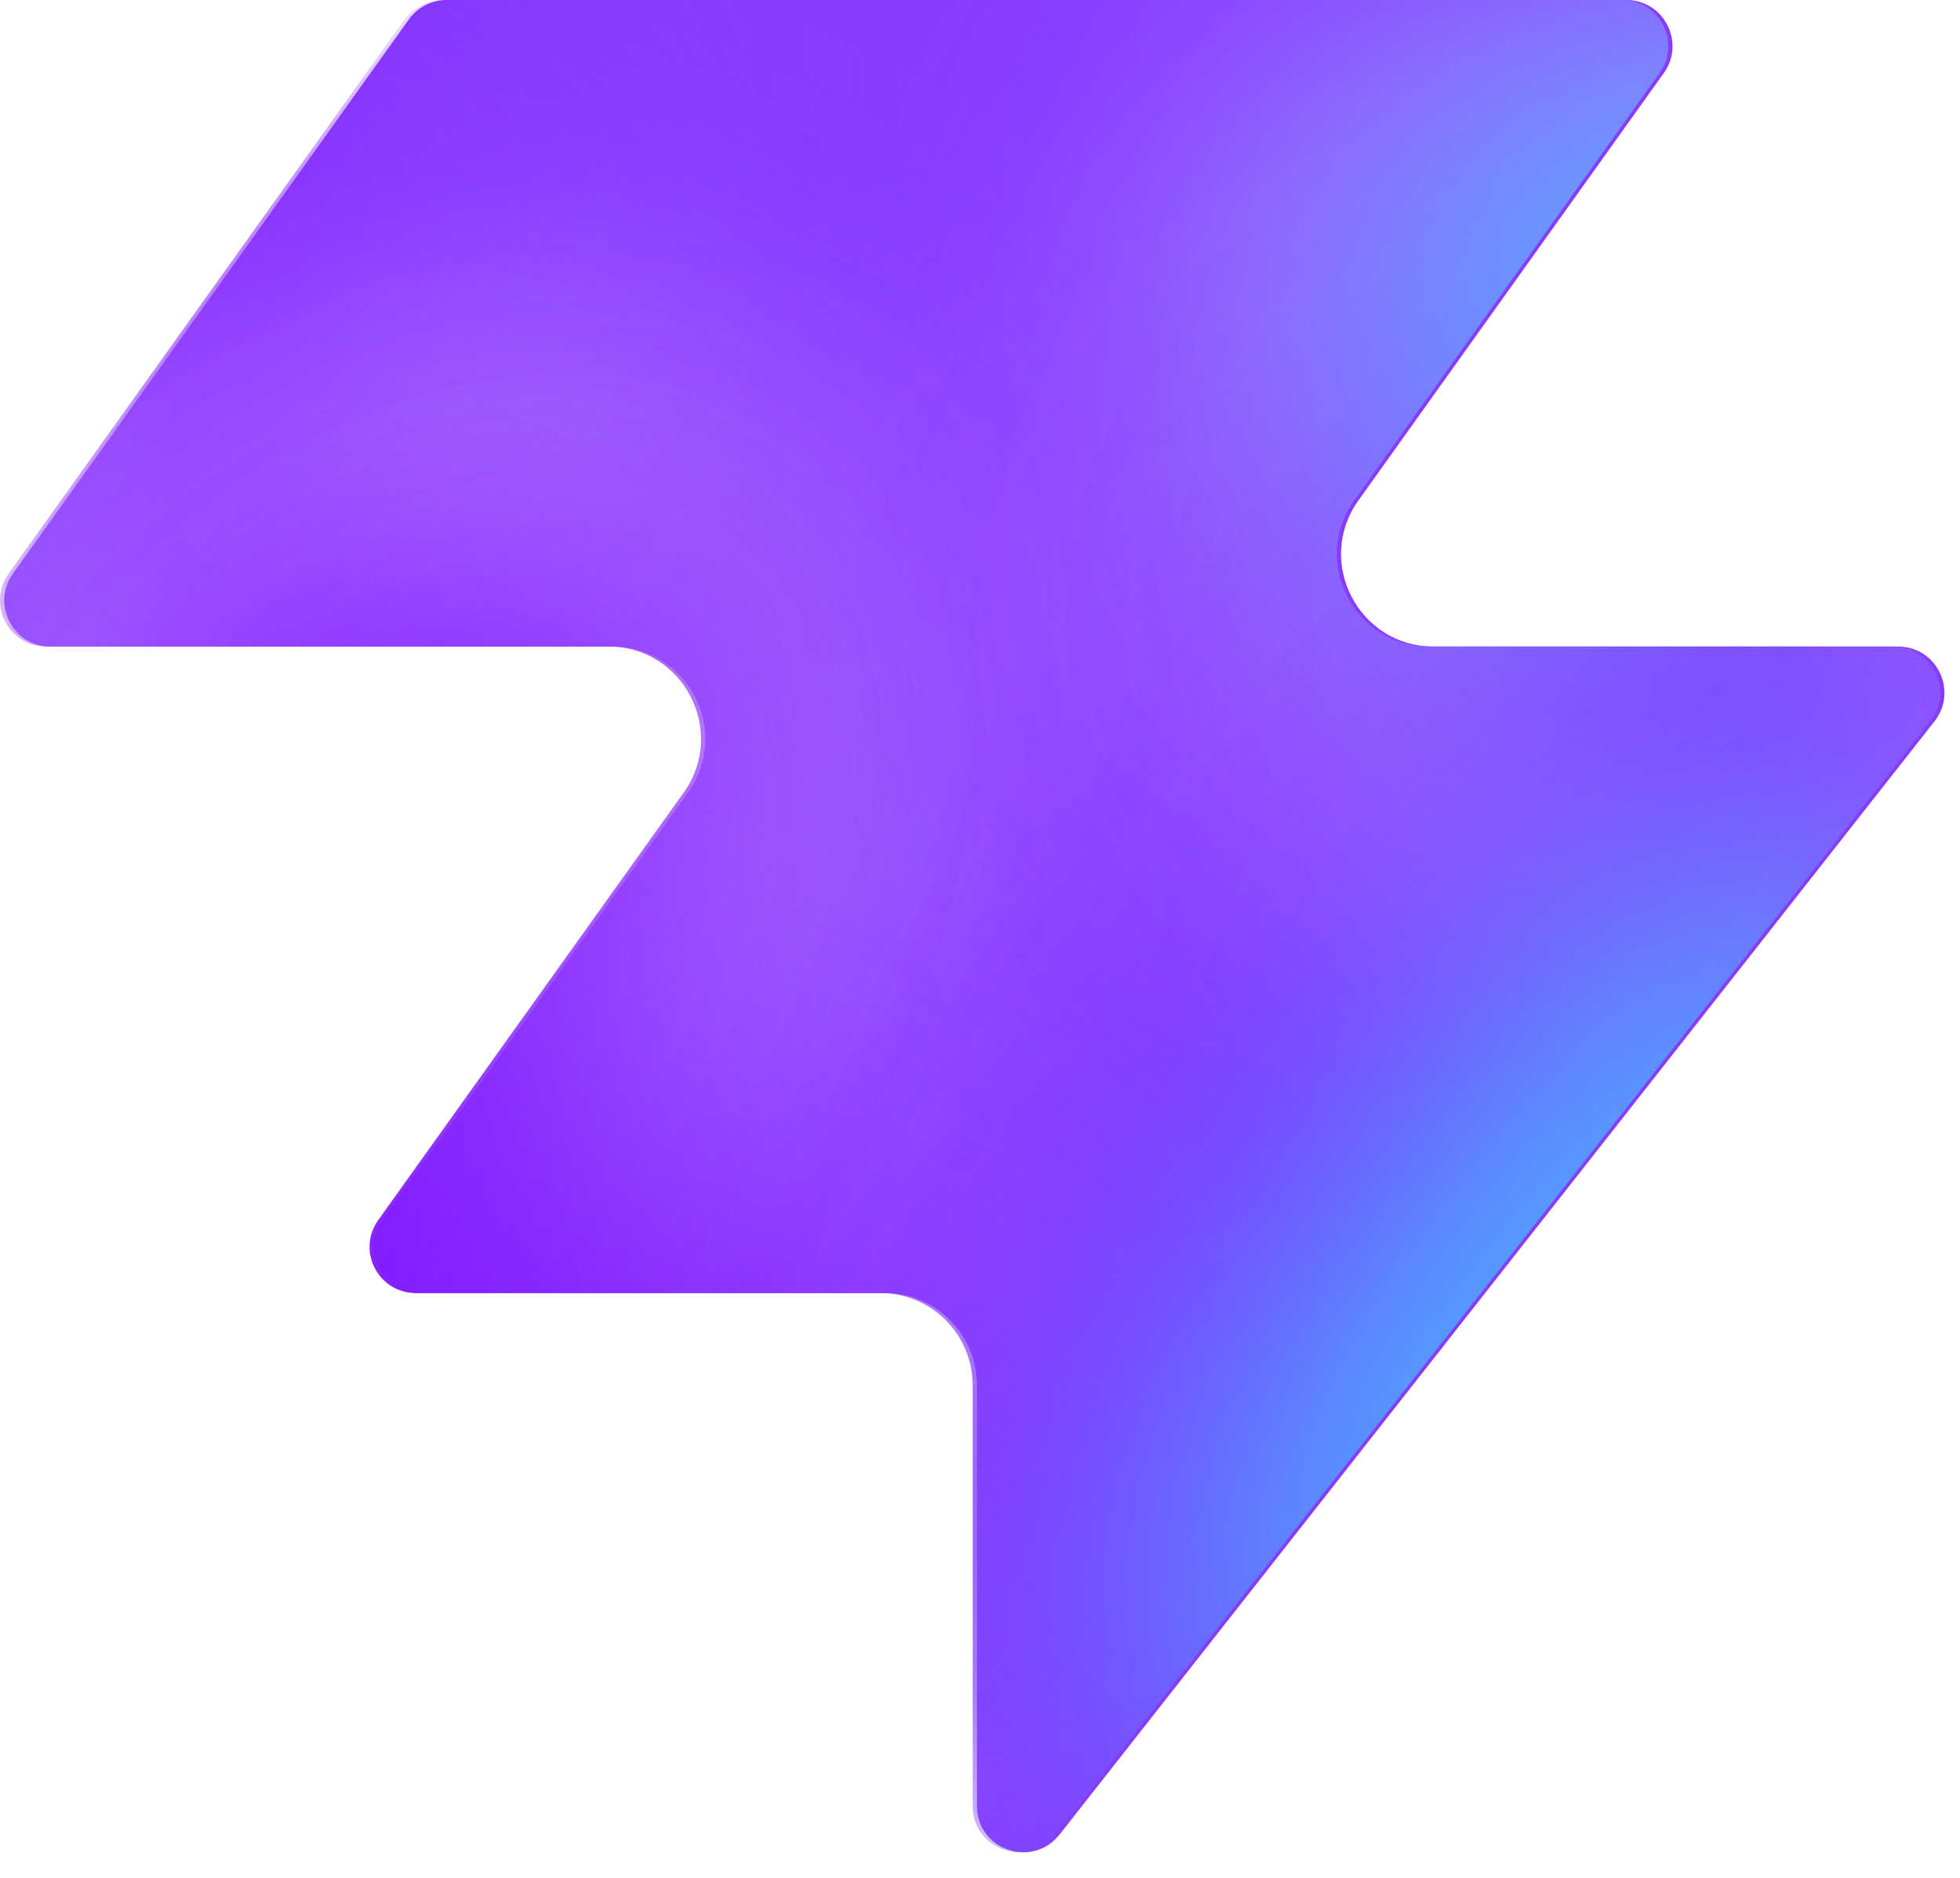
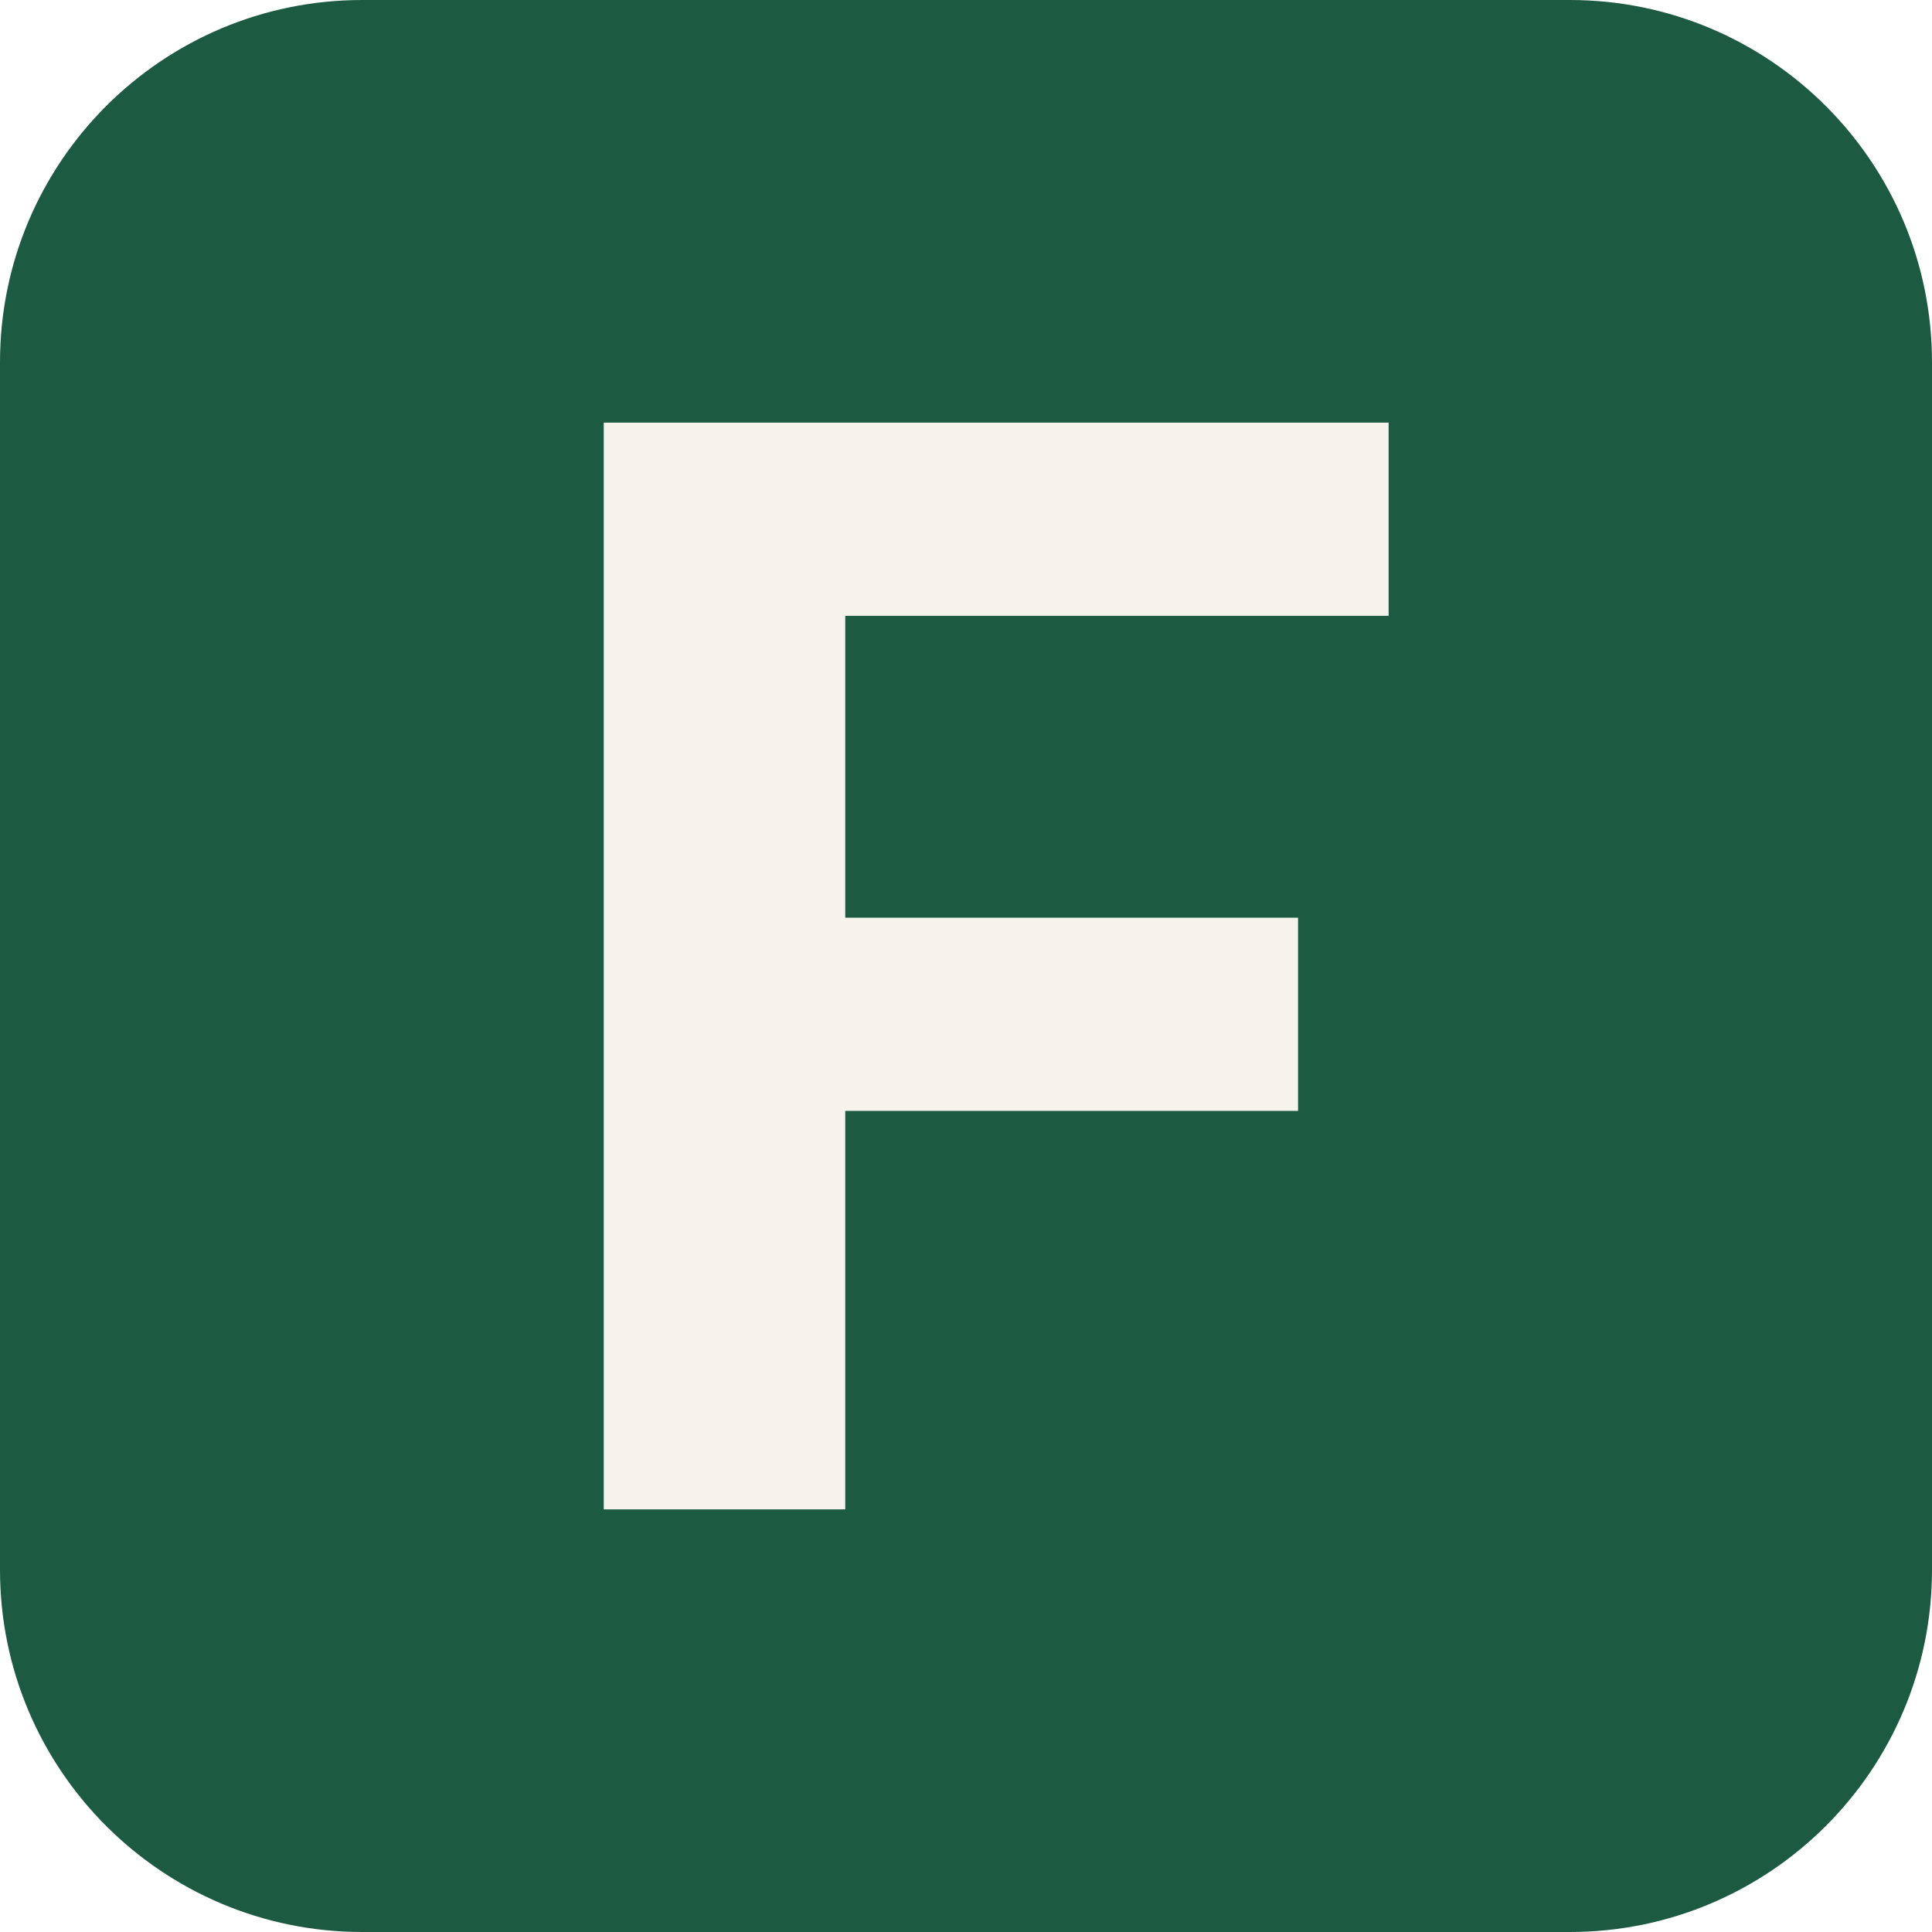
- <svg xmlns="http://www.w3.org/2000/svg" width="48" height="46" fill="none" viewBox="0 0 48 46">
-   <path fill="#863bff" d="M25.946 44.938c-.664.845-2.021.375-2.021-.698V33.937a2.26 2.26 0 0 0-2.262-2.262H10.287c-.92 0-1.456-1.04-.92-1.788l7.48-10.471c1.07-1.497 0-3.578-1.842-3.578H1.237c-.92 0-1.456-1.04-.92-1.788L10.013.474c.214-.297.556-.474.92-.474h28.894c.92 0 1.456 1.04.92 1.788l-7.48 10.471c-1.07 1.498 0 3.579 1.842 3.579h11.377c.943 0 1.473 1.088.89 1.83L25.947 44.94z" style="fill:#863bff;fill:color(display-p3 .525 .23 1);fill-opacity:1" />
-   <mask id="a" width="48" height="46" x="0" y="0" maskUnits="userSpaceOnUse" style="mask-type:alpha">
-     <path fill="#000" d="M25.842 44.938c-.664.844-2.021.375-2.021-.698V33.937a2.26 2.26 0 0 0-2.262-2.262H10.183c-.92 0-1.456-1.04-.92-1.788l7.48-10.471c1.07-1.498 0-3.579-1.842-3.579H1.133c-.92 0-1.456-1.04-.92-1.787L9.91.473c.214-.297.556-.474.92-.474h28.894c.92 0 1.456 1.04.92 1.788l-7.48 10.471c-1.07 1.498 0 3.578 1.842 3.578h11.377c.943 0 1.473 1.088.89 1.832L25.843 44.94z" style="fill:#000;fill-opacity:1" />
-   </mask>
-   <g mask="url(#a)">
-     <g filter="url(#b)">
-       <ellipse cx="5.508" cy="14.704" fill="#ede6ff" rx="5.508" ry="14.704" style="fill:#ede6ff;fill:color(display-p3 .927 .903 1);fill-opacity:1" transform="matrix(.00324 1 1 -.00324 -4.47 31.516)" />
-     </g>
-     <g filter="url(#c)">
-       <ellipse cx="10.399" cy="29.851" fill="#ede6ff" rx="10.399" ry="29.851" style="fill:#ede6ff;fill:color(display-p3 .927 .903 1);fill-opacity:1" transform="matrix(.00324 1 1 -.00324 -39.328 7.883)" />
-     </g>
-     <g filter="url(#d)">
-       <ellipse cx="5.508" cy="30.487" fill="#7e14ff" rx="5.508" ry="30.487" style="fill:#7e14ff;fill:color(display-p3 .492 .077 1);fill-opacity:1" transform="rotate(89.814 -25.913 -14.639)scale(1 -1)" />
-     </g>
-     <g filter="url(#e)">
-       <ellipse cx="5.508" cy="30.599" fill="#7e14ff" rx="5.508" ry="30.599" style="fill:#7e14ff;fill:color(display-p3 .492 .077 1);fill-opacity:1" transform="rotate(89.814 -32.644 -3.334)scale(1 -1)" />
-     </g>
-     <g filter="url(#f)">
-       <ellipse cx="5.508" cy="30.599" fill="#7e14ff" rx="5.508" ry="30.599" style="fill:#7e14ff;fill:color(display-p3 .492 .077 1);fill-opacity:1" transform="matrix(.00324 1 1 -.00324 -34.34 30.47)" />
-     </g>
-     <g filter="url(#g)">
-       <ellipse cx="14.072" cy="22.078" fill="#ede6ff" rx="14.072" ry="22.078" style="fill:#ede6ff;fill:color(display-p3 .927 .903 1);fill-opacity:1" transform="rotate(93.35 24.506 48.493)scale(-1 1)" />
-     </g>
-     <g filter="url(#h)">
-       <ellipse cx="3.47" cy="21.501" fill="#7e14ff" rx="3.47" ry="21.501" style="fill:#7e14ff;fill:color(display-p3 .492 .077 1);fill-opacity:1" transform="rotate(89.009 28.708 47.59)scale(-1 1)" />
-     </g>
-     <g filter="url(#i)">
-       <ellipse cx="3.47" cy="21.501" fill="#7e14ff" rx="3.47" ry="21.501" style="fill:#7e14ff;fill:color(display-p3 .492 .077 1);fill-opacity:1" transform="rotate(89.009 28.708 47.59)scale(-1 1)" />
-     </g>
-     <g filter="url(#j)">
-       <ellipse cx=".387" cy="8.972" fill="#7e14ff" rx="4.407" ry="29.108" style="fill:#7e14ff;fill:color(display-p3 .492 .077 1);fill-opacity:1" transform="rotate(39.51 .387 8.972)" />
-     </g>
-     <g filter="url(#k)">
-       <ellipse cx="47.523" cy="-6.092" fill="#7e14ff" rx="4.407" ry="29.108" style="fill:#7e14ff;fill:color(display-p3 .492 .077 1);fill-opacity:1" transform="rotate(37.892 47.523 -6.092)" />
-     </g>
-     <g filter="url(#l)">
-       <ellipse cx="41.412" cy="6.333" fill="#47bfff" rx="5.971" ry="9.665" style="fill:#47bfff;fill:color(display-p3 .28 .748 1);fill-opacity:1" transform="rotate(37.892 41.412 6.333)" />
-     </g>
-     <g filter="url(#m)">
-       <ellipse cx="-1.879" cy="38.332" fill="#7e14ff" rx="4.407" ry="29.108" style="fill:#7e14ff;fill:color(display-p3 .492 .077 1);fill-opacity:1" transform="rotate(37.892 -1.88 38.332)" />
-     </g>
-     <g filter="url(#n)">
-       <ellipse cx="-1.879" cy="38.332" fill="#7e14ff" rx="4.407" ry="29.108" style="fill:#7e14ff;fill:color(display-p3 .492 .077 1);fill-opacity:1" transform="rotate(37.892 -1.88 38.332)" />
-     </g>
-     <g filter="url(#o)">
-       <ellipse cx="35.651" cy="29.907" fill="#7e14ff" rx="4.407" ry="29.108" style="fill:#7e14ff;fill:color(display-p3 .492 .077 1);fill-opacity:1" transform="rotate(37.892 35.651 29.907)" />
-     </g>
-     <g filter="url(#p)">
-       <ellipse cx="38.418" cy="32.4" fill="#47bfff" rx="5.971" ry="15.297" style="fill:#47bfff;fill:color(display-p3 .28 .748 1);fill-opacity:1" transform="rotate(37.892 38.418 32.4)" />
-     </g>
-   </g>
-   <defs>
-     <filter id="b" width="60.045" height="41.654" x="-19.77" y="16.149" color-interpolation-filters="sRGB" filterUnits="userSpaceOnUse">
-       <feFlood flood-opacity="0" result="BackgroundImageFix" />
-       <feBlend in="SourceGraphic" in2="BackgroundImageFix" result="shape" />
-       <feGaussianBlur result="effect1_foregroundBlur_2002_17158" stdDeviation="7.659" />
-     </filter>
-     <filter id="c" width="90.34" height="51.437" x="-54.613" y="-7.533" color-interpolation-filters="sRGB" filterUnits="userSpaceOnUse">
-       <feFlood flood-opacity="0" result="BackgroundImageFix" />
-       <feBlend in="SourceGraphic" in2="BackgroundImageFix" result="shape" />
-       <feGaussianBlur result="effect1_foregroundBlur_2002_17158" stdDeviation="7.659" />
-     </filter>
-     <filter id="d" width="79.355" height="29.4" x="-49.64" y="2.03" color-interpolation-filters="sRGB" filterUnits="userSpaceOnUse">
-       <feFlood flood-opacity="0" result="BackgroundImageFix" />
-       <feBlend in="SourceGraphic" in2="BackgroundImageFix" result="shape" />
-       <feGaussianBlur result="effect1_foregroundBlur_2002_17158" stdDeviation="4.596" />
-     </filter>
-     <filter id="e" width="79.579" height="29.4" x="-45.045" y="20.029" color-interpolation-filters="sRGB" filterUnits="userSpaceOnUse">
-       <feFlood flood-opacity="0" result="BackgroundImageFix" />
-       <feBlend in="SourceGraphic" in2="BackgroundImageFix" result="shape" />
-       <feGaussianBlur result="effect1_foregroundBlur_2002_17158" stdDeviation="4.596" />
-     </filter>
-     <filter id="f" width="79.579" height="29.4" x="-43.513" y="21.178" color-interpolation-filters="sRGB" filterUnits="userSpaceOnUse">
-       <feFlood flood-opacity="0" result="BackgroundImageFix" />
-       <feBlend in="SourceGraphic" in2="BackgroundImageFix" result="shape" />
-       <feGaussianBlur result="effect1_foregroundBlur_2002_17158" stdDeviation="4.596" />
-     </filter>
-     <filter id="g" width="74.749" height="58.852" x="15.756" y="-17.901" color-interpolation-filters="sRGB" filterUnits="userSpaceOnUse">
-       <feFlood flood-opacity="0" result="BackgroundImageFix" />
-       <feBlend in="SourceGraphic" in2="BackgroundImageFix" result="shape" />
-       <feGaussianBlur result="effect1_foregroundBlur_2002_17158" stdDeviation="7.659" />
-     </filter>
-     <filter id="h" width="61.377" height="25.362" x="23.548" y="2.284" color-interpolation-filters="sRGB" filterUnits="userSpaceOnUse">
-       <feFlood flood-opacity="0" result="BackgroundImageFix" />
-       <feBlend in="SourceGraphic" in2="BackgroundImageFix" result="shape" />
-       <feGaussianBlur result="effect1_foregroundBlur_2002_17158" stdDeviation="4.596" />
-     </filter>
-     <filter id="i" width="61.377" height="25.362" x="23.548" y="2.284" color-interpolation-filters="sRGB" filterUnits="userSpaceOnUse">
-       <feFlood flood-opacity="0" result="BackgroundImageFix" />
-       <feBlend in="SourceGraphic" in2="BackgroundImageFix" result="shape" />
-       <feGaussianBlur result="effect1_foregroundBlur_2002_17158" stdDeviation="4.596" />
-     </filter>
-     <filter id="j" width="56.045" height="63.649" x="-27.636" y="-22.853" color-interpolation-filters="sRGB" filterUnits="userSpaceOnUse">
-       <feFlood flood-opacity="0" result="BackgroundImageFix" />
-       <feBlend in="SourceGraphic" in2="BackgroundImageFix" result="shape" />
-       <feGaussianBlur result="effect1_foregroundBlur_2002_17158" stdDeviation="4.596" />
-     </filter>
-     <filter id="k" width="54.814" height="64.646" x="20.116" y="-38.415" color-interpolation-filters="sRGB" filterUnits="userSpaceOnUse">
-       <feFlood flood-opacity="0" result="BackgroundImageFix" />
-       <feBlend in="SourceGraphic" in2="BackgroundImageFix" result="shape" />
-       <feGaussianBlur result="effect1_foregroundBlur_2002_17158" stdDeviation="4.596" />
-     </filter>
-     <filter id="l" width="33.541" height="35.313" x="24.641" y="-11.323" color-interpolation-filters="sRGB" filterUnits="userSpaceOnUse">
-       <feFlood flood-opacity="0" result="BackgroundImageFix" />
-       <feBlend in="SourceGraphic" in2="BackgroundImageFix" result="shape" />
-       <feGaussianBlur result="effect1_foregroundBlur_2002_17158" stdDeviation="4.596" />
-     </filter>
-     <filter id="m" width="54.814" height="64.646" x="-29.286" y="6.009" color-interpolation-filters="sRGB" filterUnits="userSpaceOnUse">
-       <feFlood flood-opacity="0" result="BackgroundImageFix" />
-       <feBlend in="SourceGraphic" in2="BackgroundImageFix" result="shape" />
-       <feGaussianBlur result="effect1_foregroundBlur_2002_17158" stdDeviation="4.596" />
-     </filter>
-     <filter id="n" width="54.814" height="64.646" x="-29.286" y="6.009" color-interpolation-filters="sRGB" filterUnits="userSpaceOnUse">
-       <feFlood flood-opacity="0" result="BackgroundImageFix" />
-       <feBlend in="SourceGraphic" in2="BackgroundImageFix" result="shape" />
-       <feGaussianBlur result="effect1_foregroundBlur_2002_17158" stdDeviation="4.596" />
-     </filter>
-     <filter id="o" width="54.814" height="64.646" x="8.244" y="-2.416" color-interpolation-filters="sRGB" filterUnits="userSpaceOnUse">
-       <feFlood flood-opacity="0" result="BackgroundImageFix" />
-       <feBlend in="SourceGraphic" in2="BackgroundImageFix" result="shape" />
-       <feGaussianBlur result="effect1_foregroundBlur_2002_17158" stdDeviation="4.596" />
-     </filter>
-     <filter id="p" width="39.409" height="43.623" x="18.713" y="10.588" color-interpolation-filters="sRGB" filterUnits="userSpaceOnUse">
-       <feFlood flood-opacity="0" result="BackgroundImageFix" />
-       <feBlend in="SourceGraphic" in2="BackgroundImageFix" result="shape" />
-       <feGaussianBlur result="effect1_foregroundBlur_2002_17158" stdDeviation="4.596" />
-     </filter>
-   </defs>
+ <svg xmlns="http://www.w3.org/2000/svg" width="32" height="32" viewBox="0 0 32 32">
+   <rect width="32" height="32" rx="6" fill="#1d5a42" />
+   <path fill="#f6f3ec" d="M10 7h13v3.2h-9v5h7.5v3.2H14V25h-4z" />
</svg>
